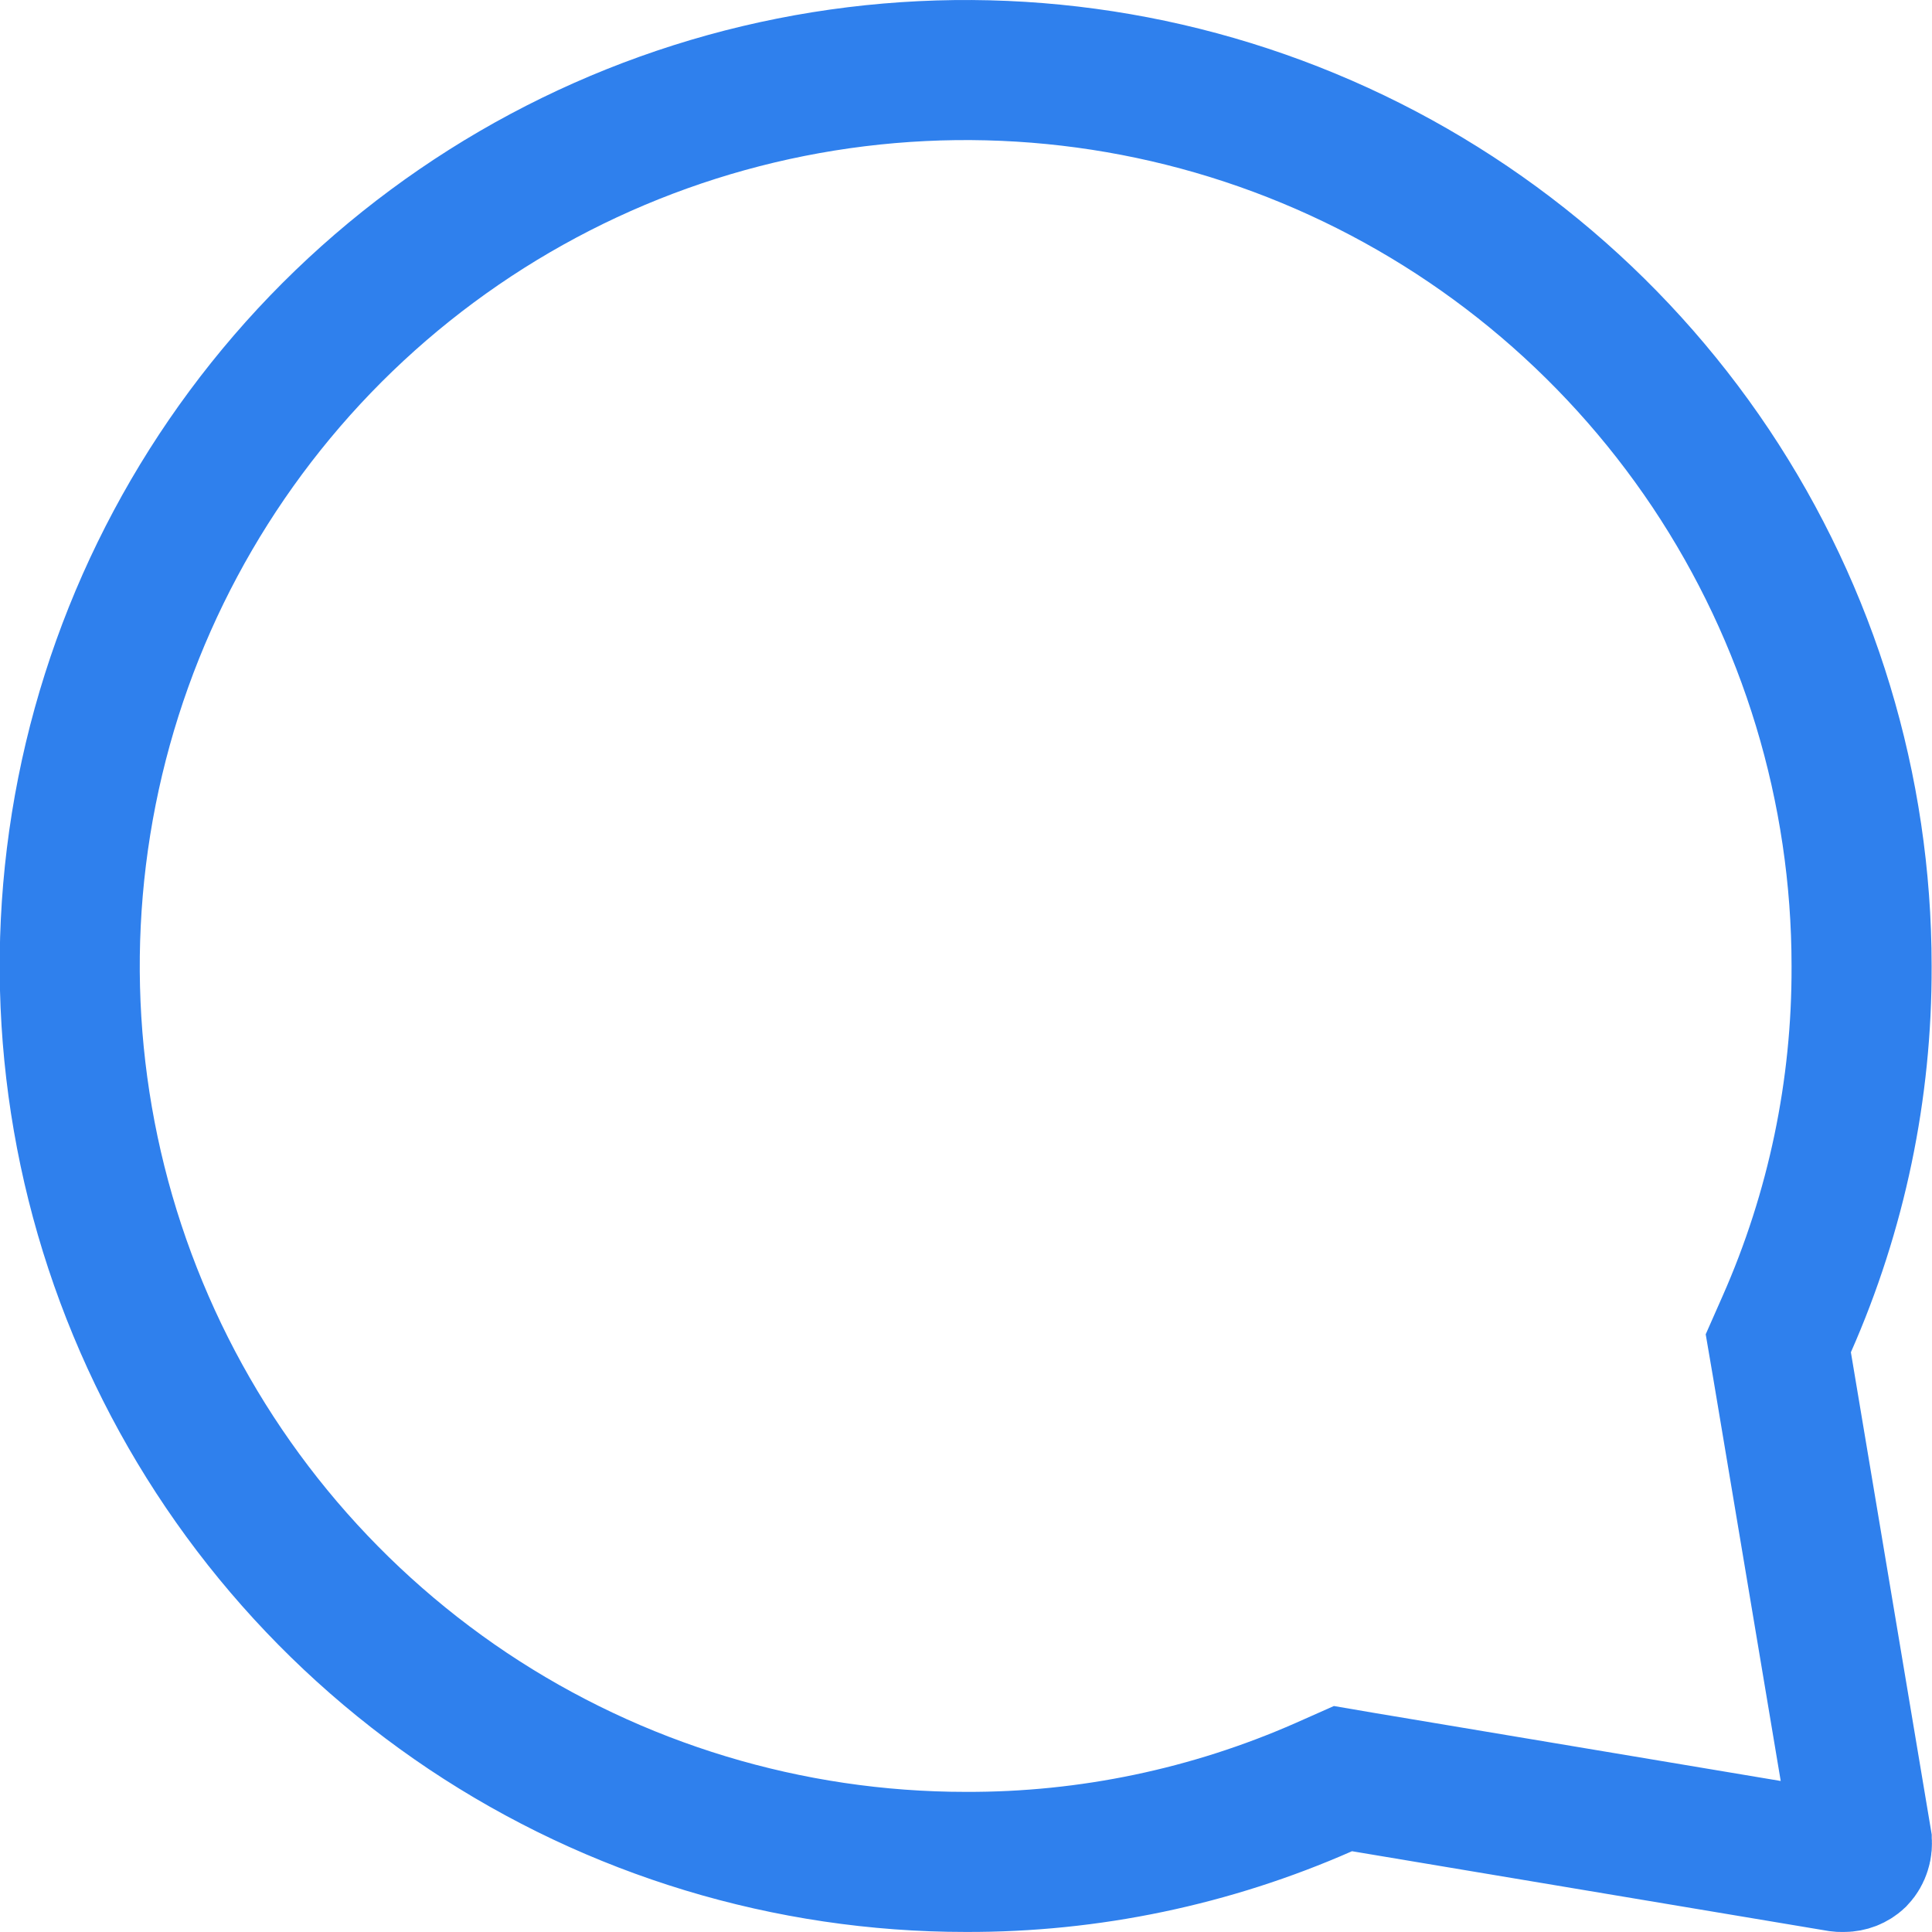
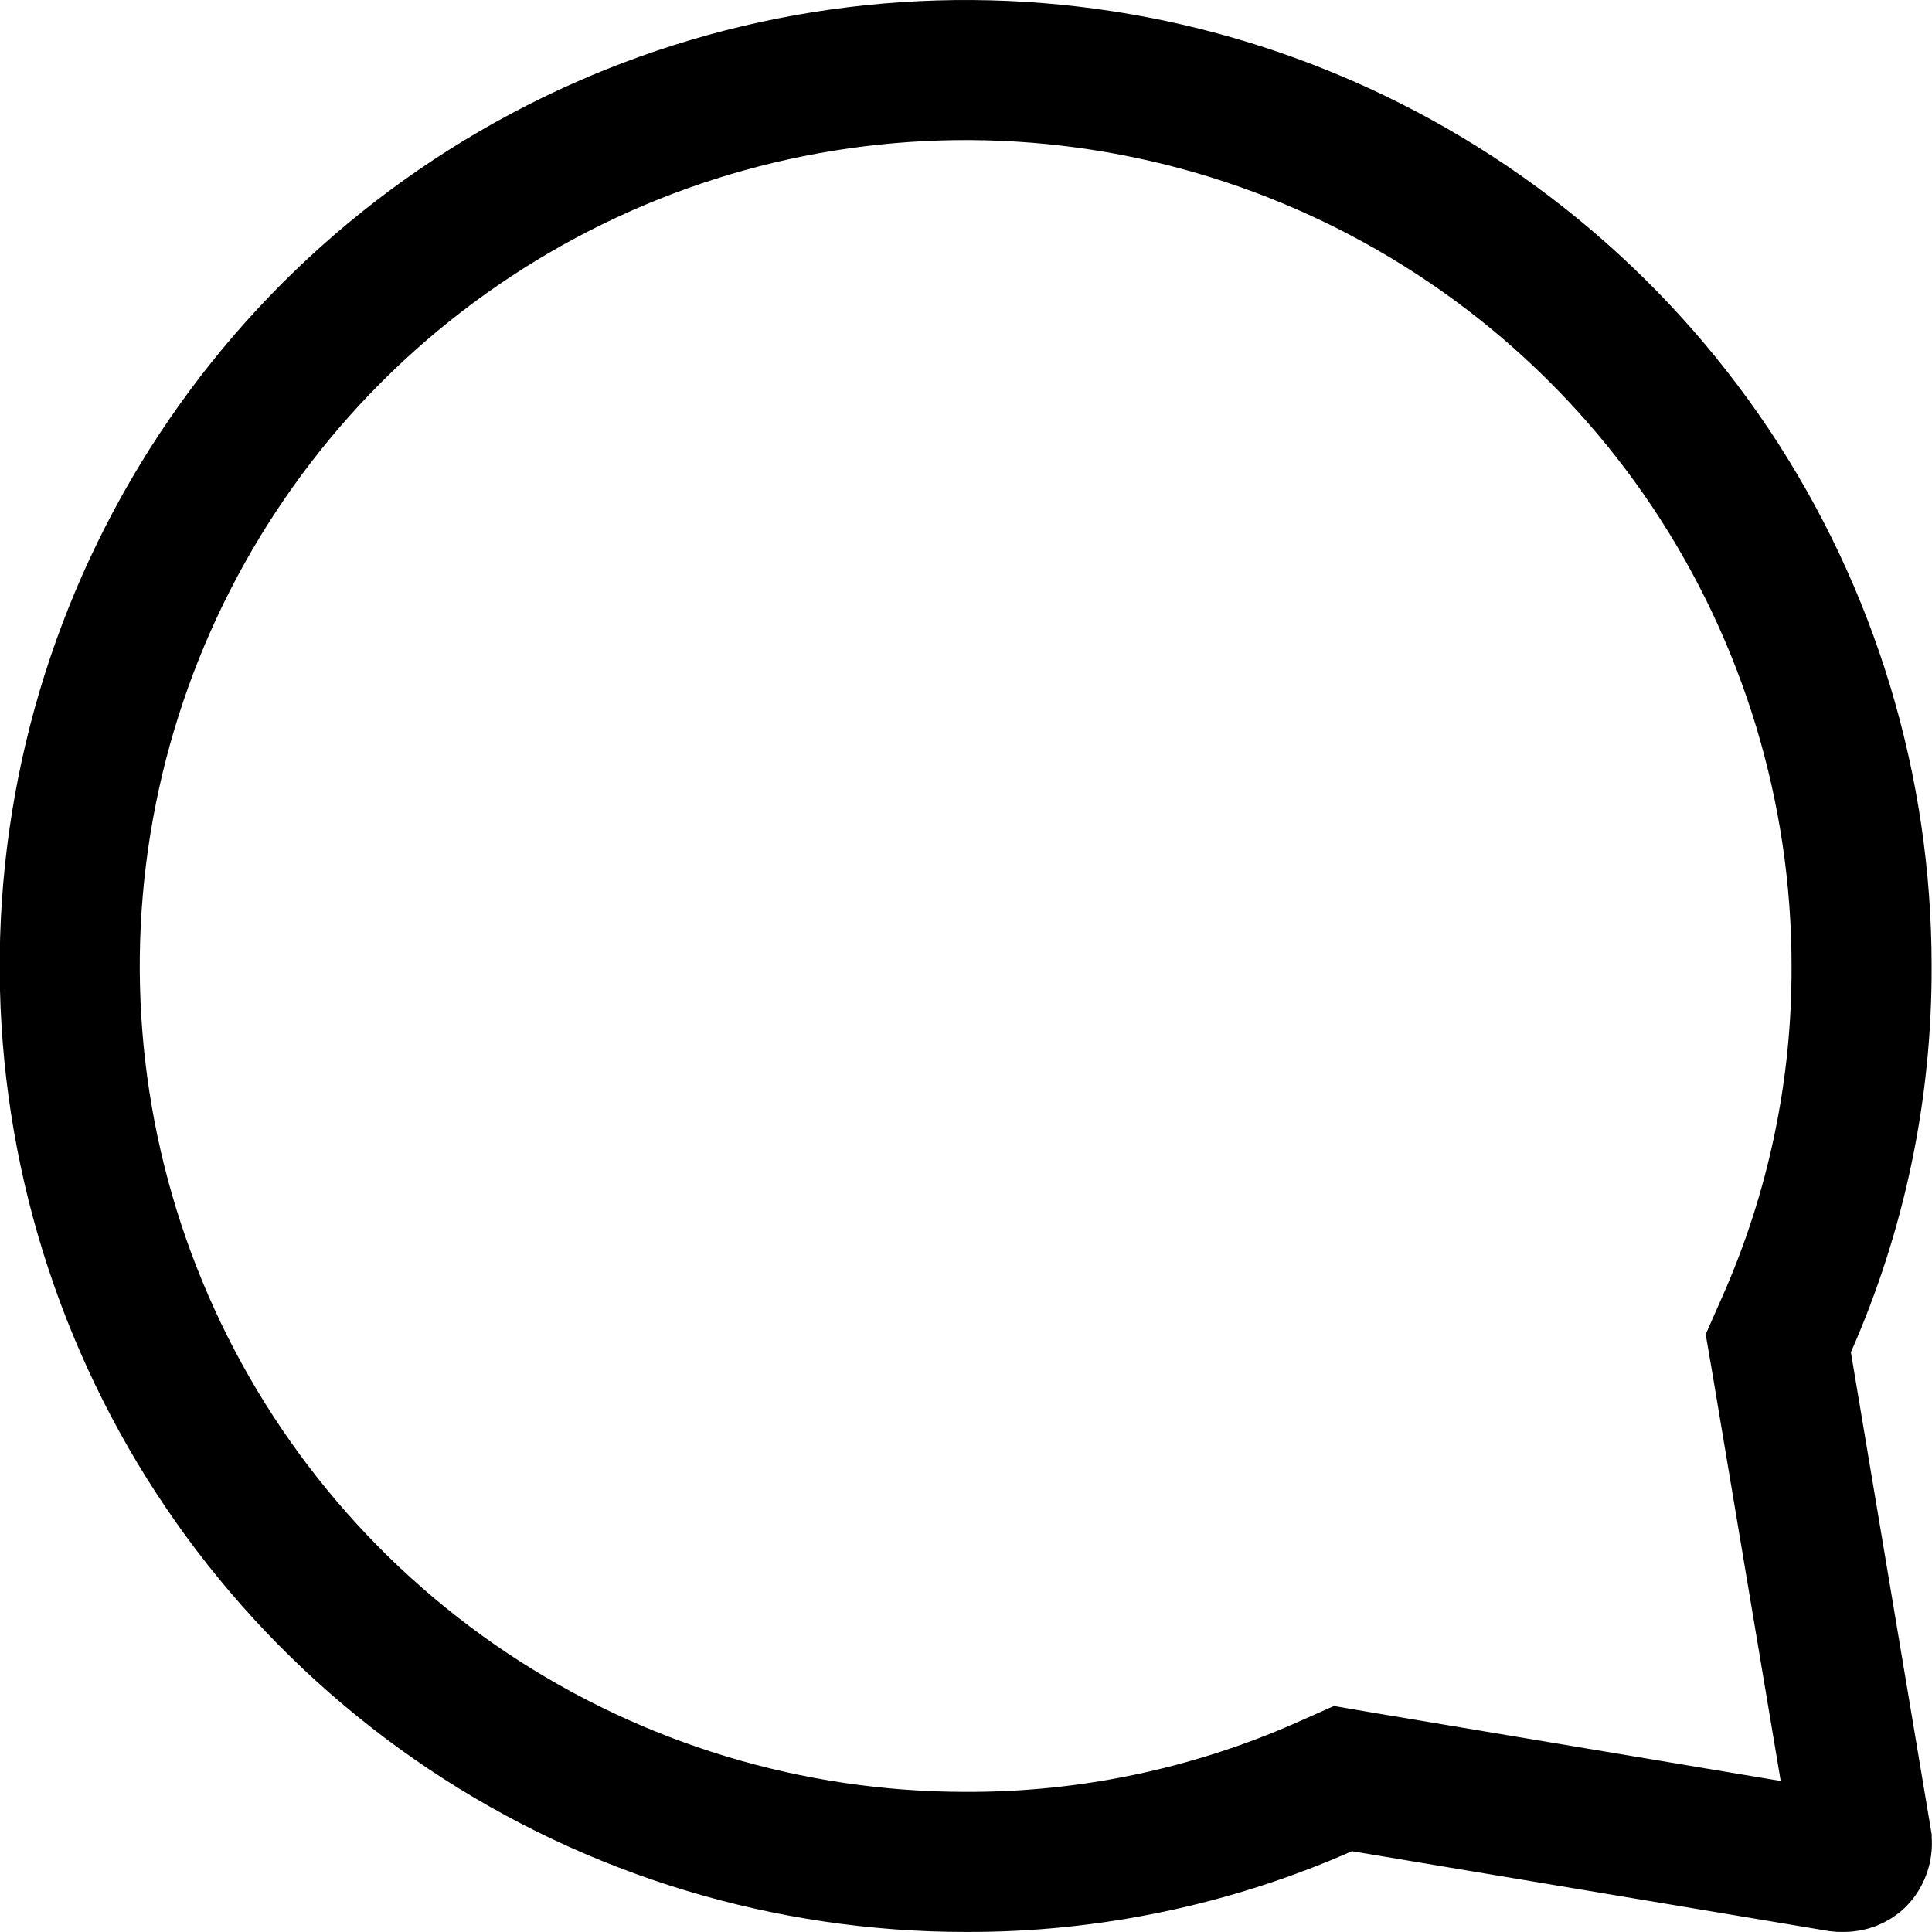
<svg xmlns="http://www.w3.org/2000/svg" width="18" height="18" viewBox="0 0 18 18" fill="none">
-   <path d="M16.647 12.336L16.568 12.515L16.601 12.708L17.345 17.147C17.345 17.147 17.345 17.148 17.345 17.148C17.349 17.176 17.347 17.205 17.338 17.232C17.33 17.258 17.316 17.282 17.298 17.301C17.266 17.331 17.224 17.347 17.181 17.347L17.172 17.347L17.163 17.347C17.154 17.348 17.145 17.347 17.137 17.346L12.705 16.604L12.512 16.571L12.334 16.65C11.283 17.113 10.147 17.351 8.999 17.347H8.997C7.346 17.347 5.732 16.858 4.359 15.941C2.987 15.023 1.917 13.72 1.285 12.194C0.653 10.669 0.488 8.991 0.81 7.371C1.132 5.752 1.927 4.265 3.094 3.097C4.262 1.93 5.749 1.135 7.368 0.813C8.988 0.491 10.666 0.656 12.191 1.288C13.717 1.92 15.02 2.99 15.938 4.362C16.855 5.735 17.344 7.349 17.344 9L17.344 9.002C17.348 10.15 17.111 11.286 16.647 12.336Z" stroke="#2F80ED" stroke-width="1.305" />
+   <path d="M16.647 12.336L16.568 12.515L16.601 12.708L17.345 17.147C17.345 17.147 17.345 17.148 17.345 17.148C17.349 17.176 17.347 17.205 17.338 17.232C17.33 17.258 17.316 17.282 17.298 17.301C17.266 17.331 17.224 17.347 17.181 17.347L17.172 17.347L17.163 17.347C17.154 17.348 17.145 17.347 17.137 17.346L12.705 16.604L12.512 16.571L12.334 16.65C11.283 17.113 10.147 17.351 8.999 17.347H8.997C7.346 17.347 5.732 16.858 4.359 15.941C2.987 15.023 1.917 13.72 1.285 12.194C0.653 10.669 0.488 8.991 0.81 7.371C1.132 5.752 1.927 4.265 3.094 3.097C4.262 1.93 5.749 1.135 7.368 0.813C8.988 0.491 10.666 0.656 12.191 1.288C13.717 1.92 15.02 2.99 15.938 4.362C16.855 5.735 17.344 7.349 17.344 9L17.344 9.002C17.348 10.15 17.111 11.286 16.647 12.336Z" stroke="#000" stroke-width="1.305" />
</svg>
